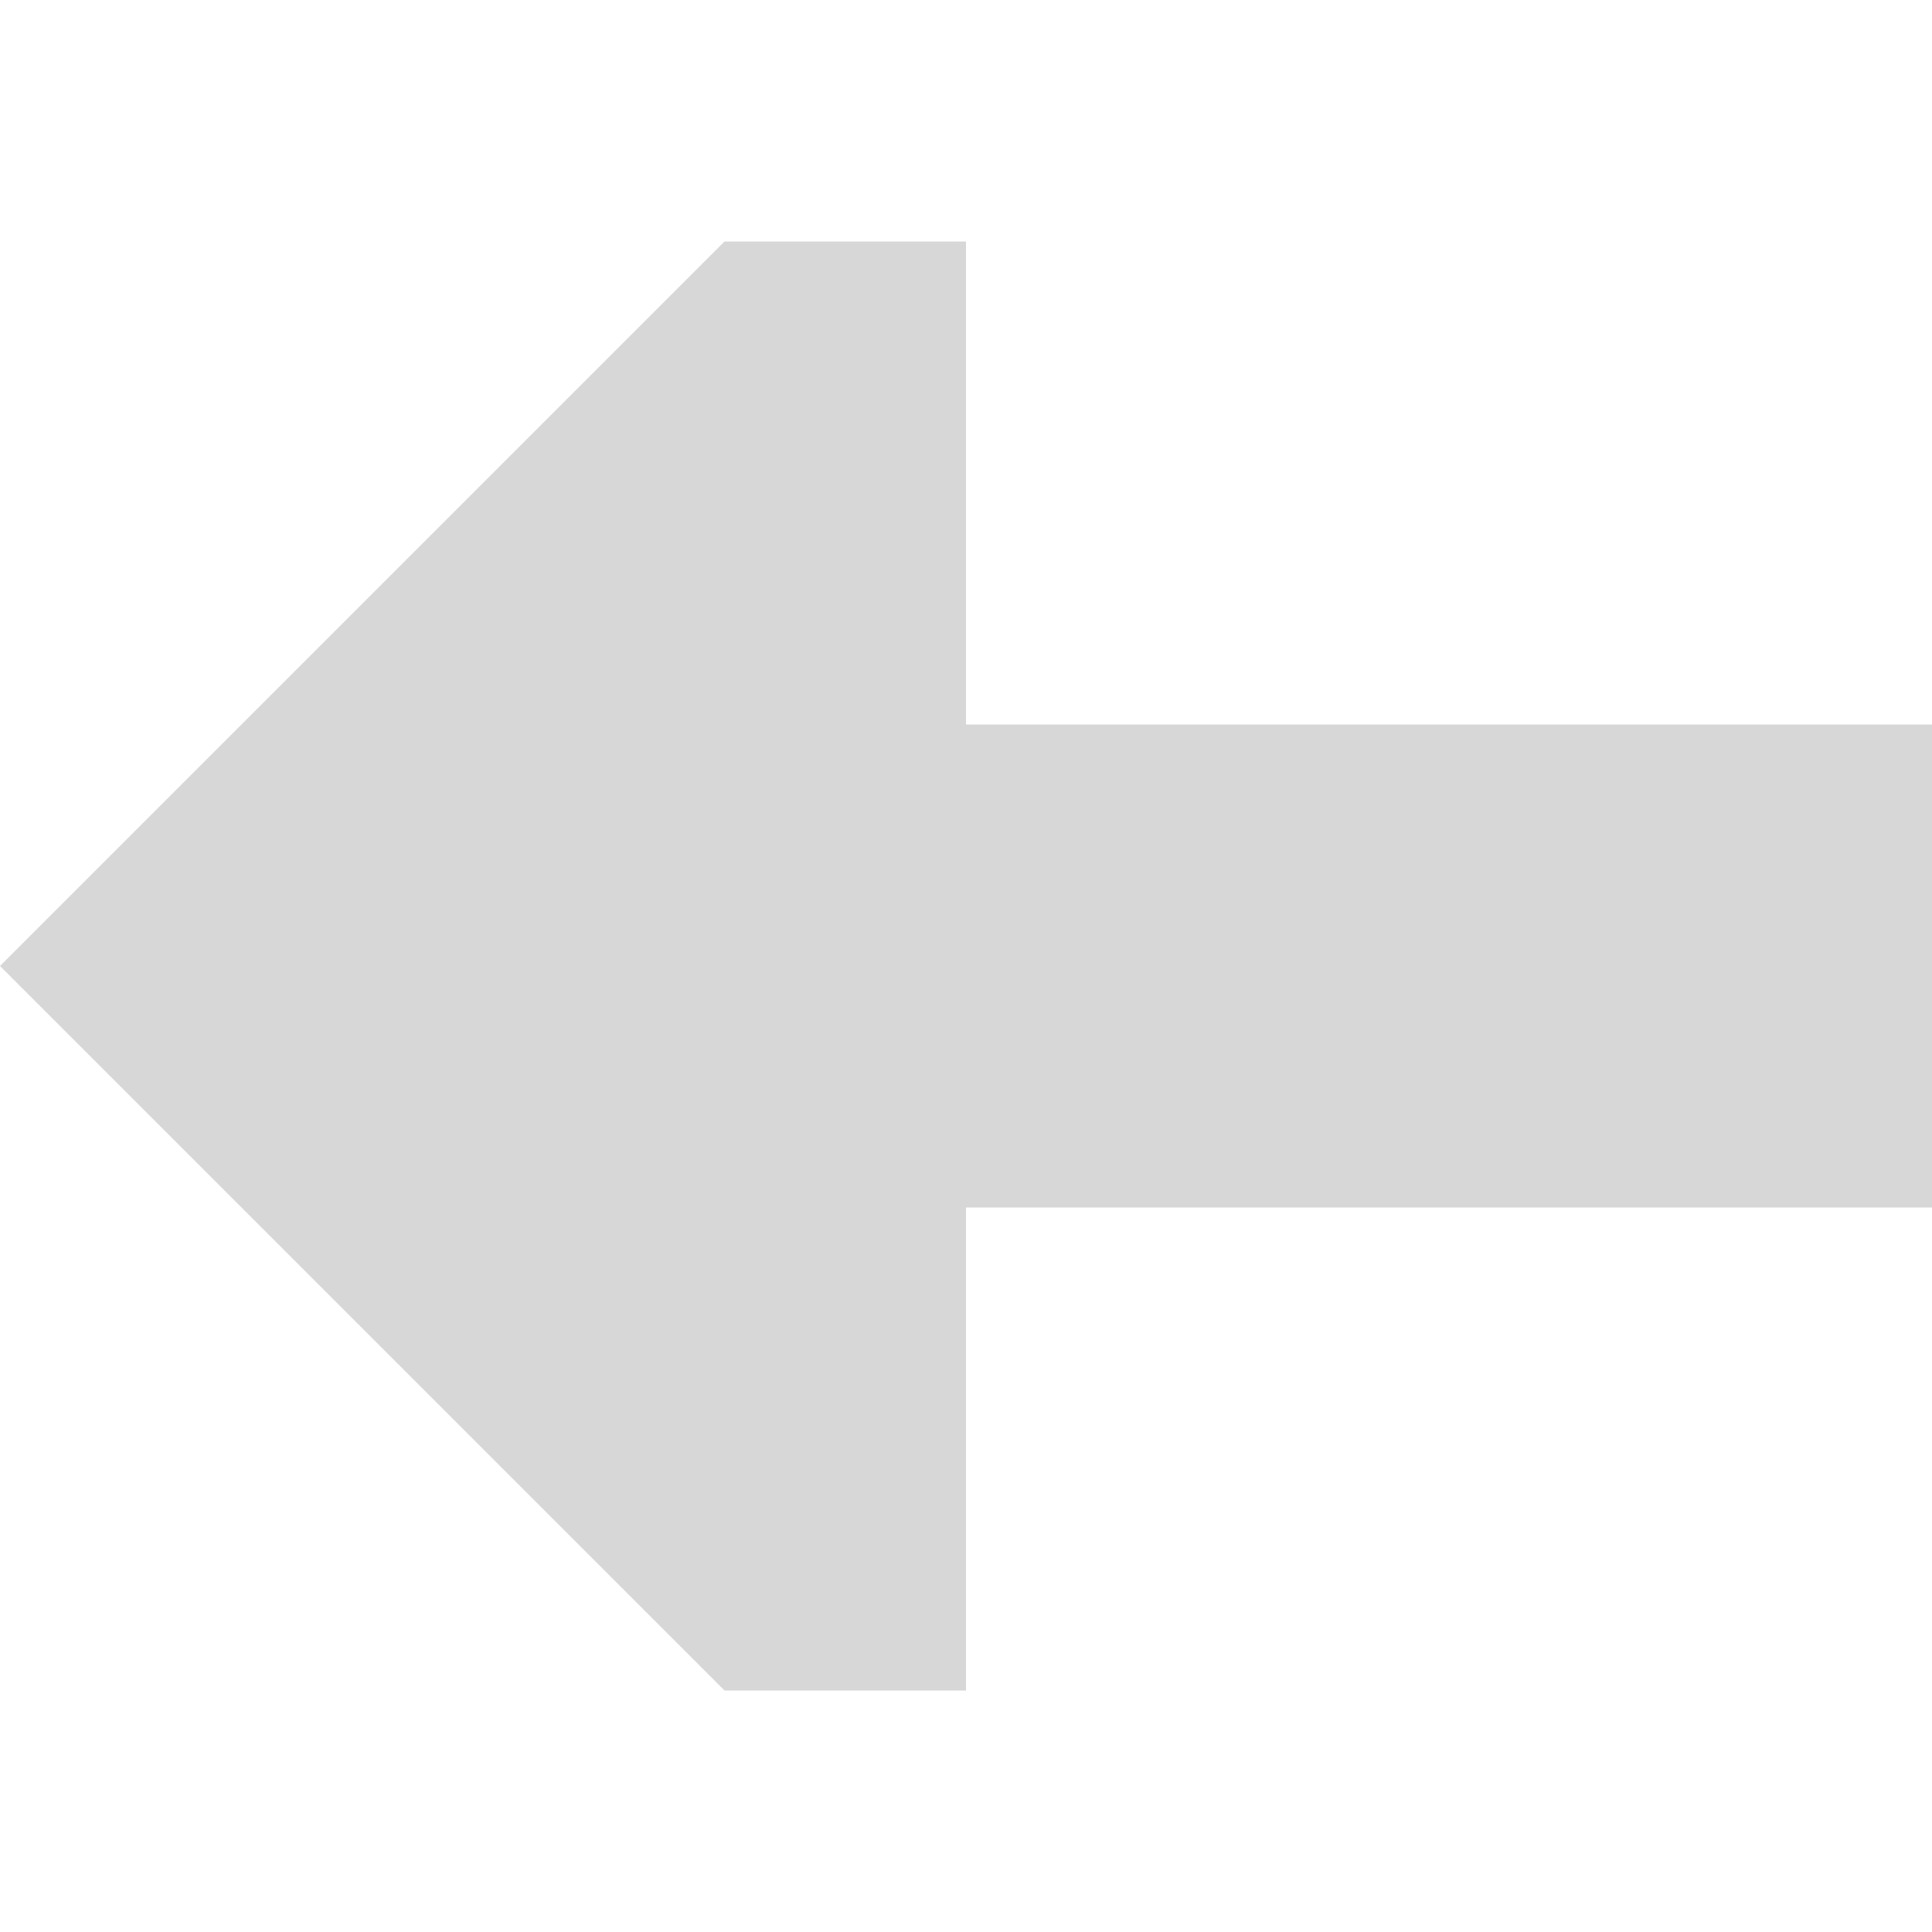
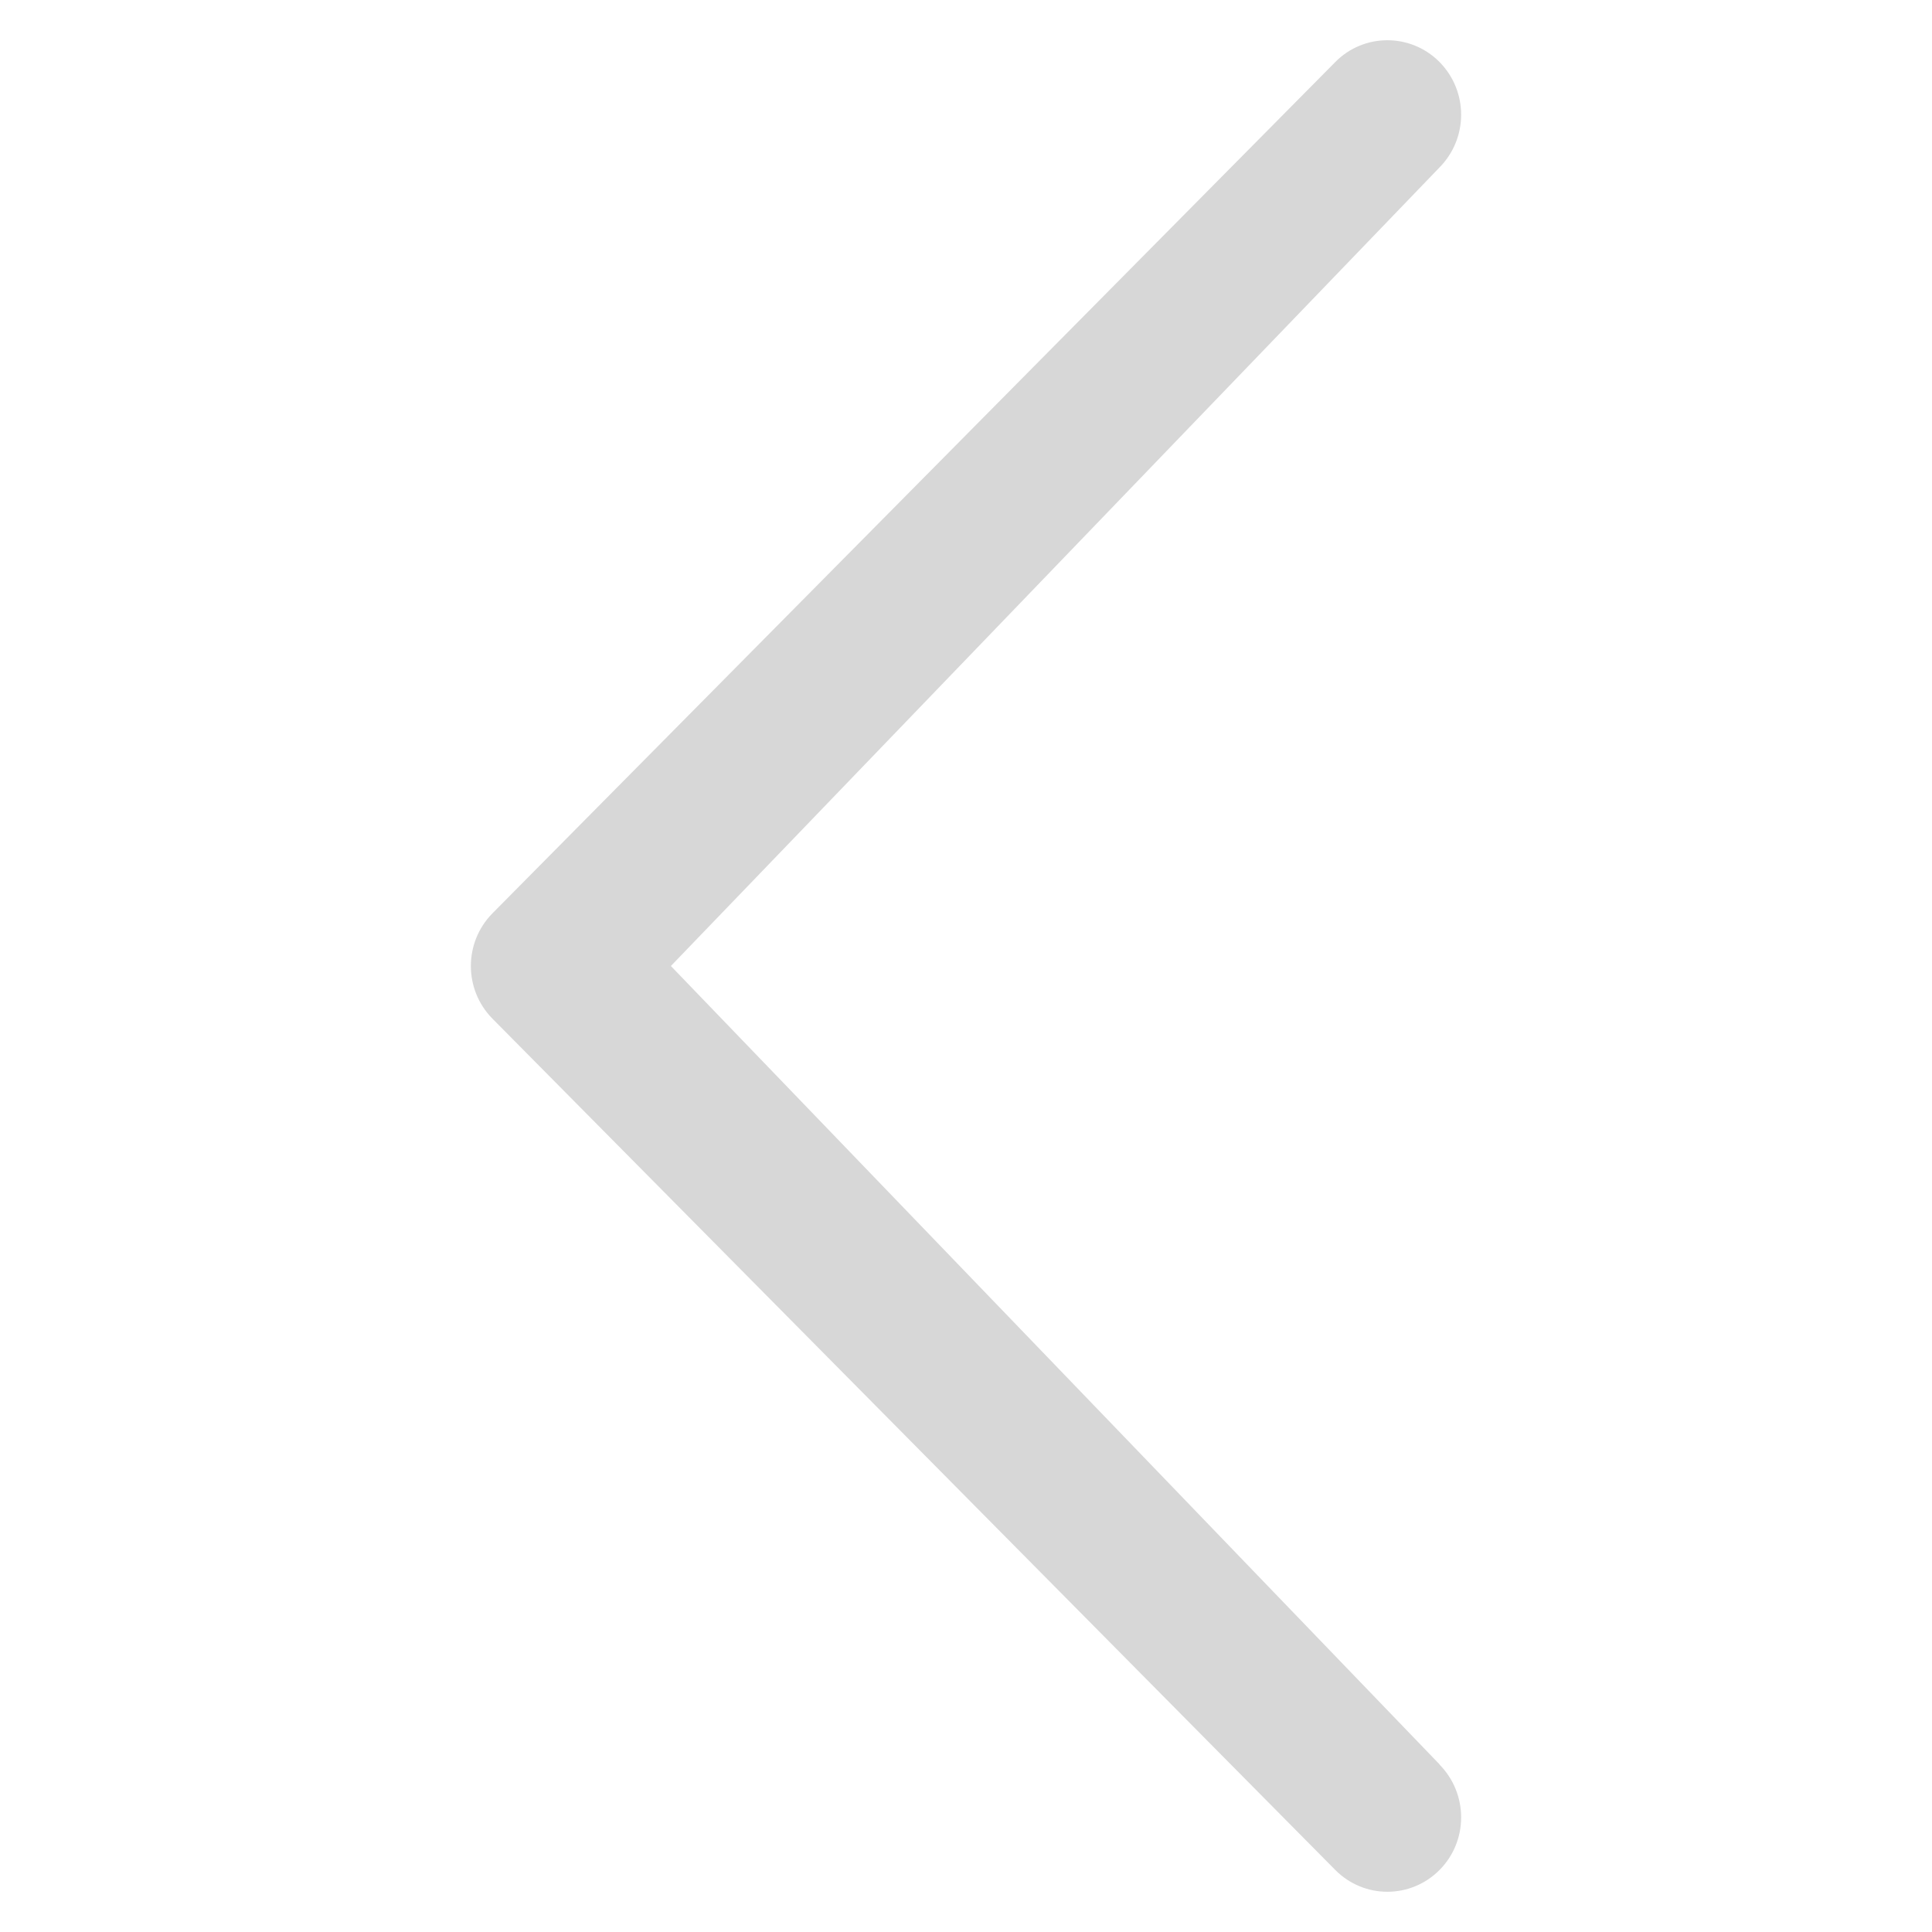
<svg xmlns="http://www.w3.org/2000/svg" version="1.1" viewBox="0 0 800 800">
  <defs>
    <style>
      .cls-1 {
        fill: #d7d7d7;
      }
    </style>
  </defs>
  <g>
    <g id="Layer_1">
-       <path class="cls-1" d="M400,500v200h-100L0,400,300,100h100v200h400v200h-400Z" />
+       <path class="cls-1" d="M596.1,730.7c11.9,12.1,11.9,31.6,0,43.6-11.9,12-31.2,12.1-43.2,0L203.9,421.8c-11.9-12.1-11.9-31.5,0-43.6L552.9,25.7c11.7-11.9,30.9-12.1,42.9-.3.1.1.2.2.3.3,11.9,12.1,11.9,31.5,0,43.6l-318.3,330.7,318.3,330.6Z" />
    </g>
  </g>
</svg>
